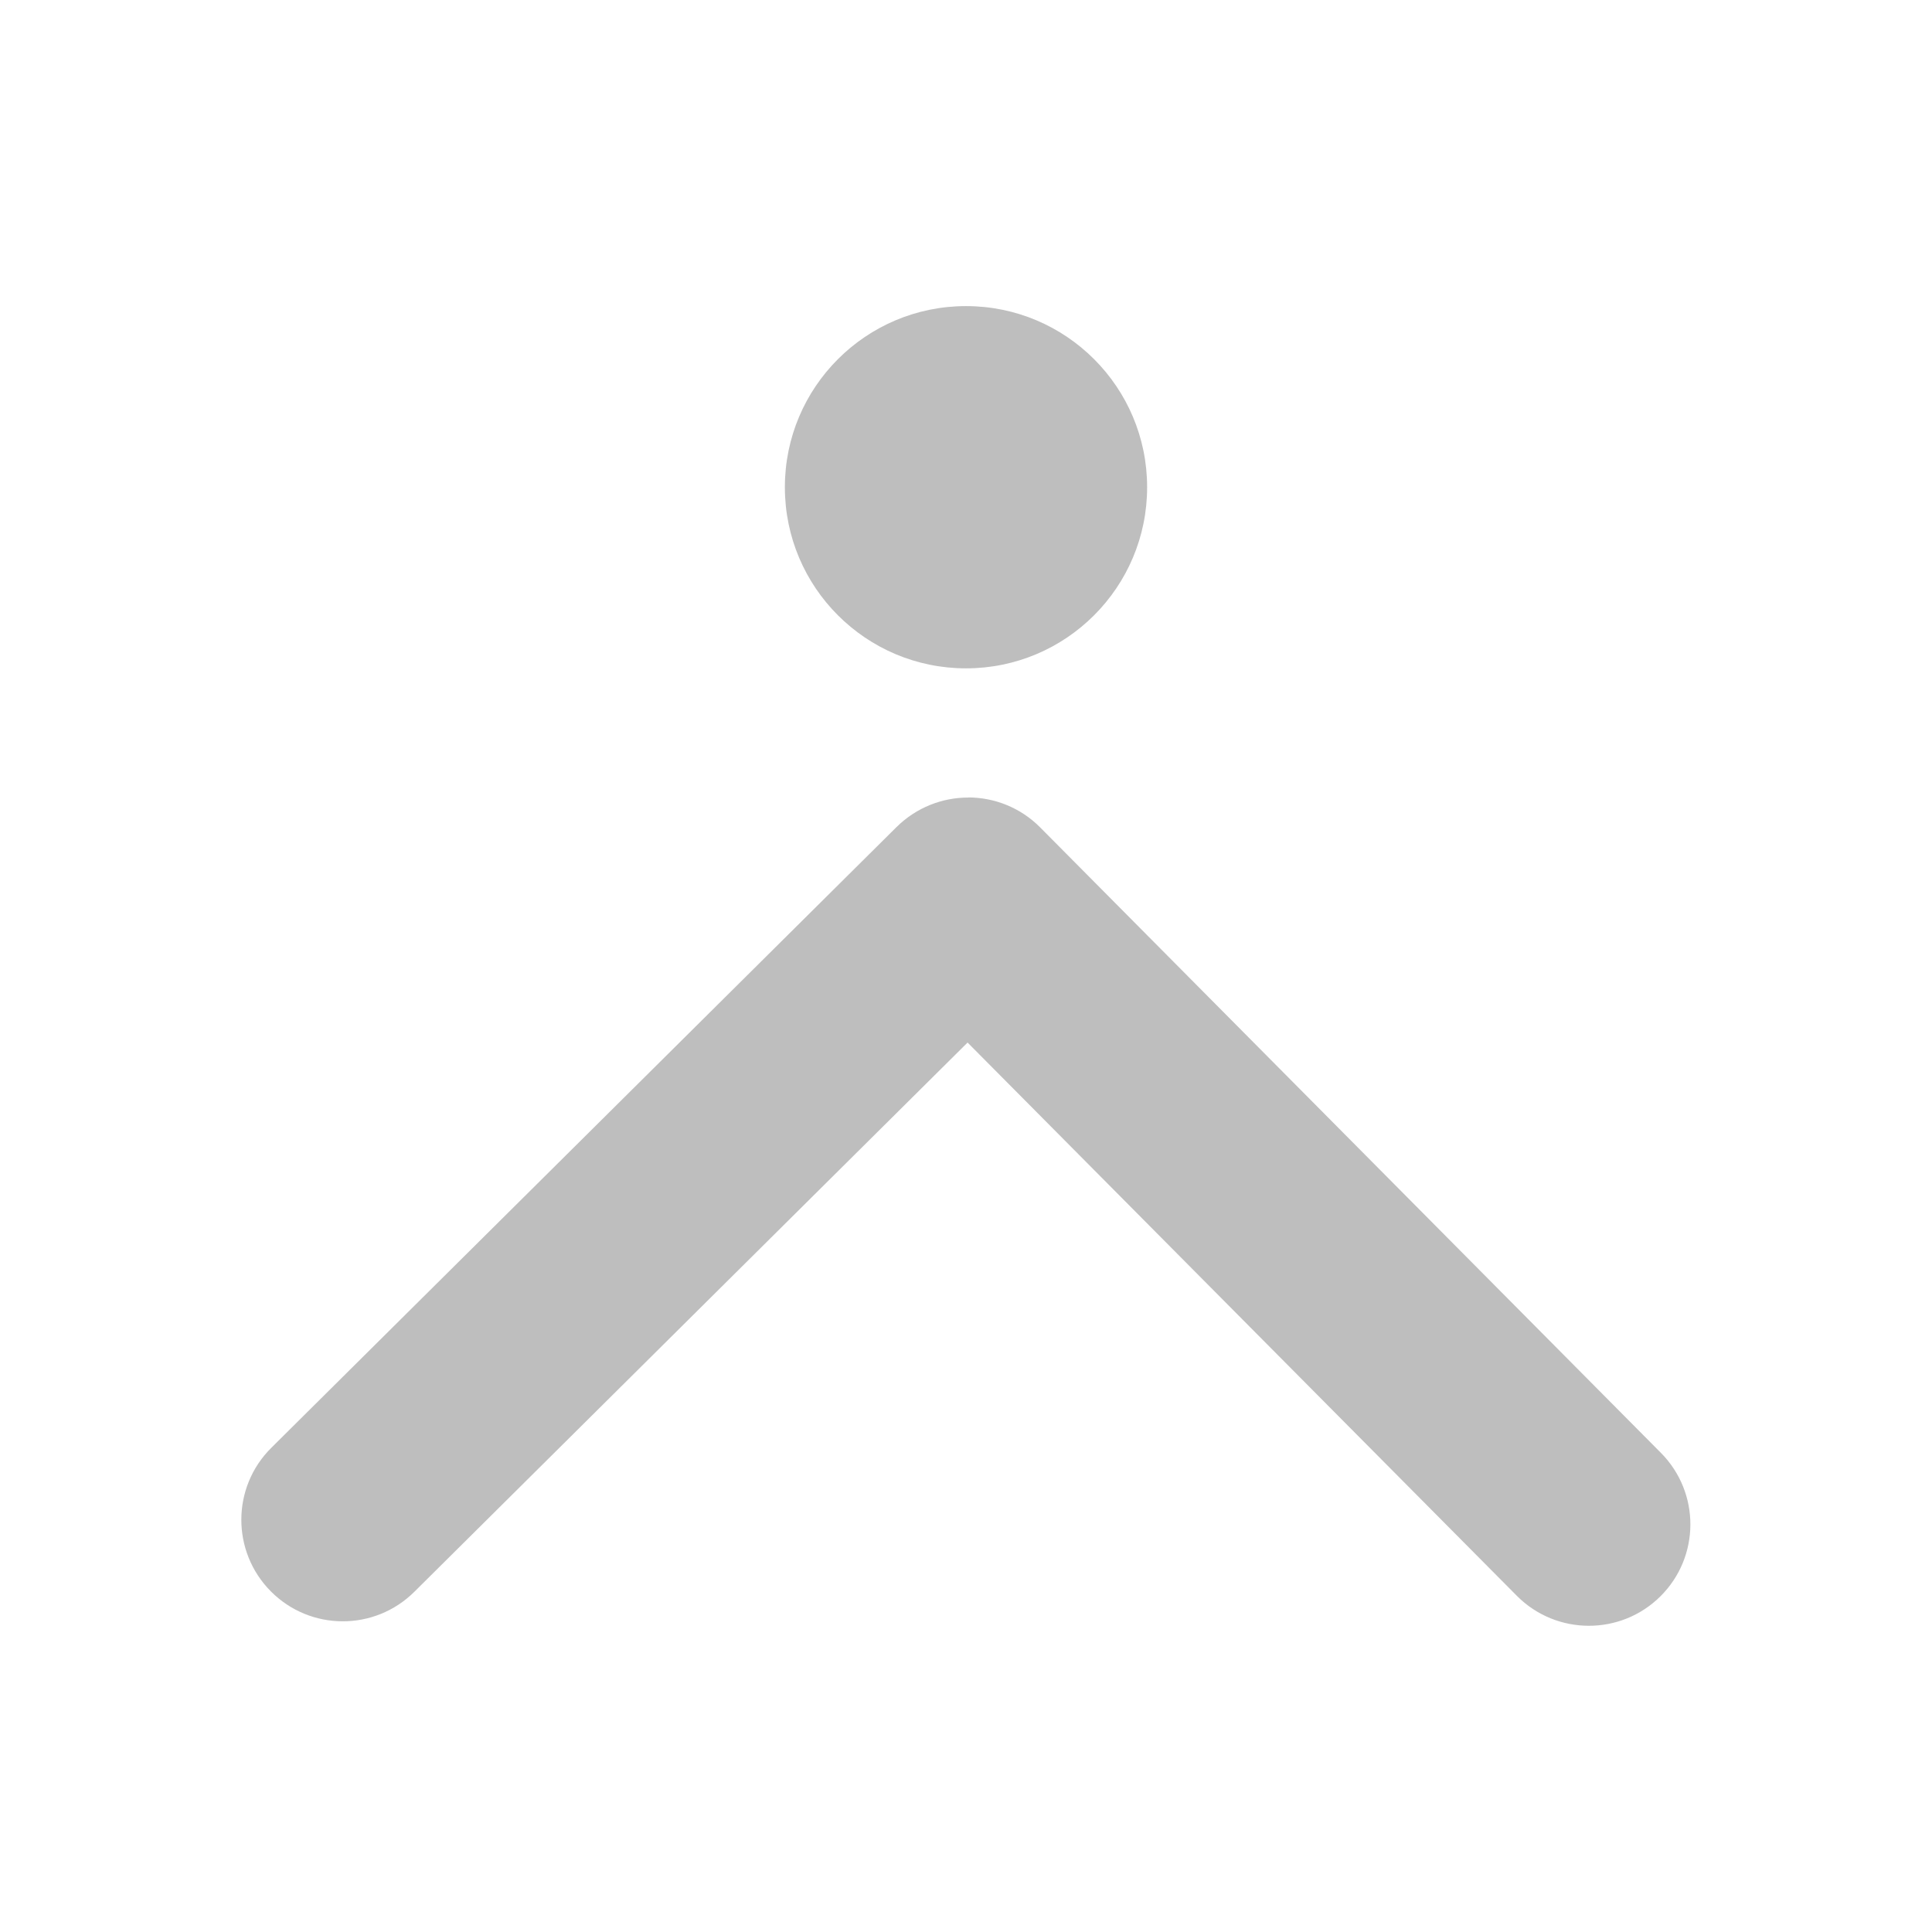
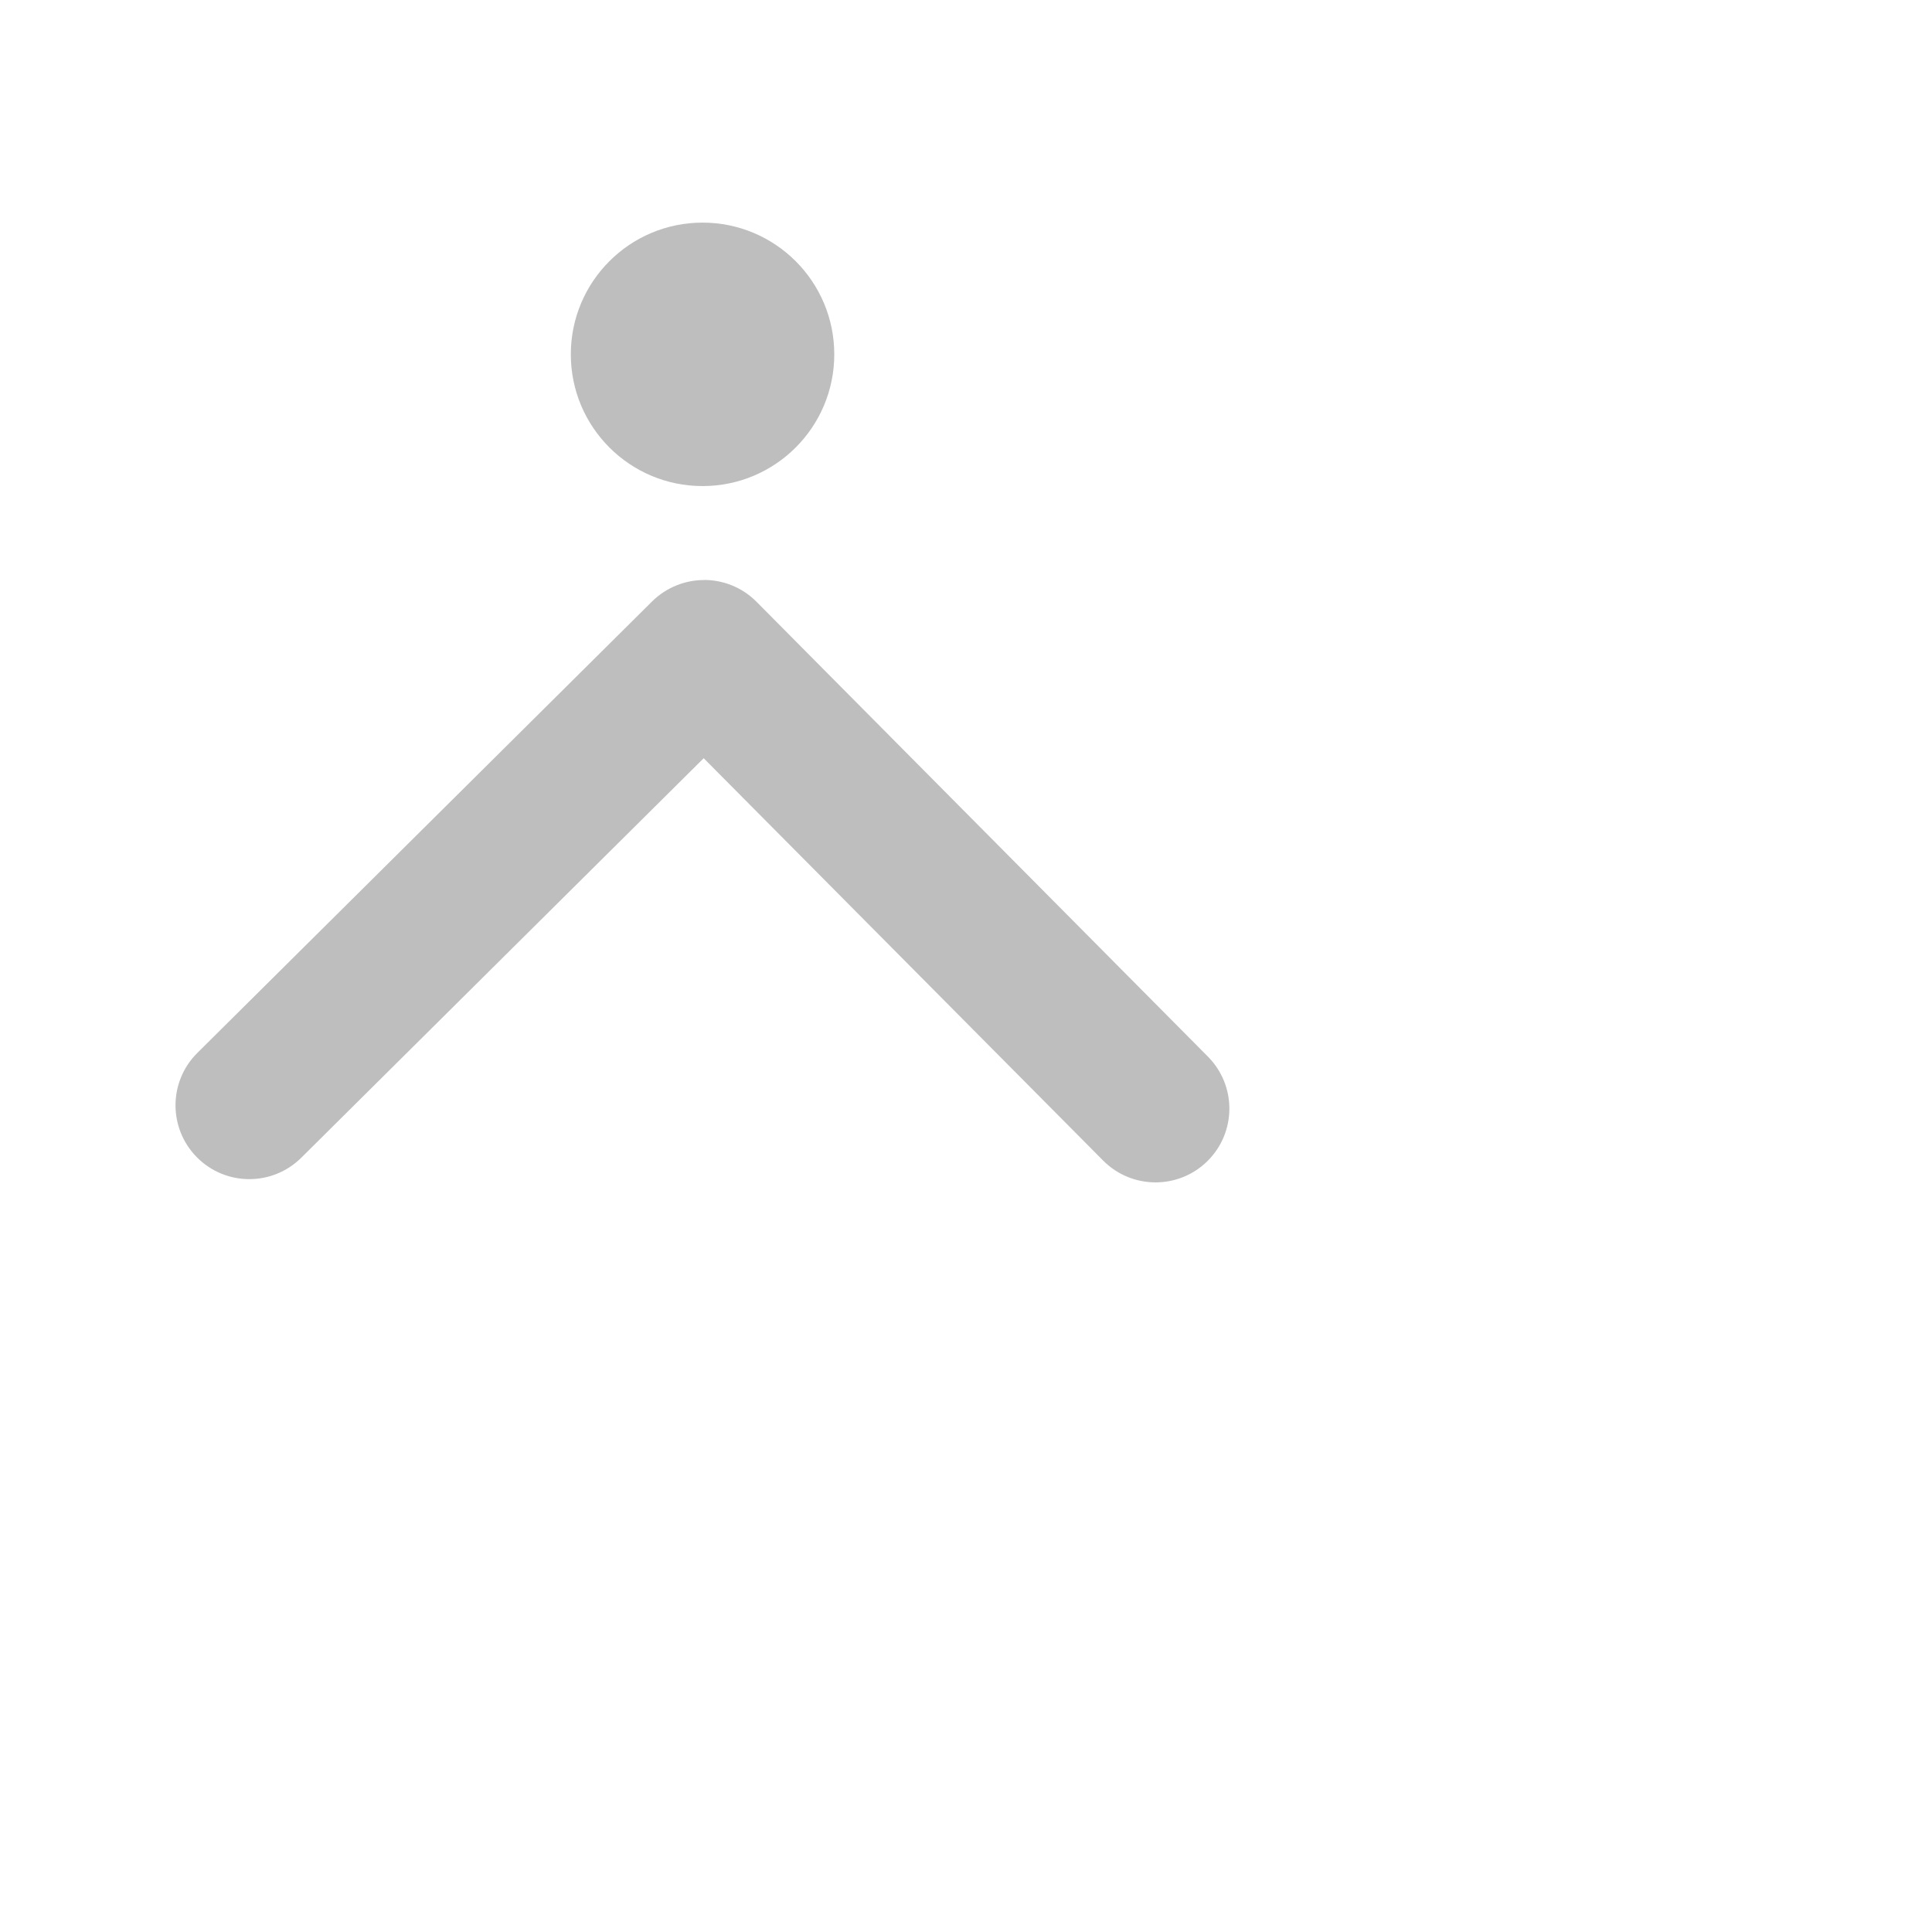
- <svg xmlns="http://www.w3.org/2000/svg" viewBox="0 0 16 16">
-   <path d="m8 2.535a1.5 1.5 0 0 0 -1.5 1.5 1.5 1.5 0 0 0 1.5 1.5 1.5 1.5 0 0 0 1.5-1.5 1.5 1.5 0 0 0 -1.5-1.5zm.021 4.07c-.215-.001-.431.081-.596.244l-5.178 5.141c-.33.327-.331.86-.004 1.189.327.329.858.331 1.188.004l4.582-4.549 4.549 4.582c.327.329.86.331 1.189.004.329-.327.331-.858.004-1.188l-5.141-5.18c-.164-.165-.379-.247-.594-.248z" fill="#bebebe" />
+ <svg xmlns="http://www.w3.org/2000/svg" viewBox="0 0 22 22">
+   <defs id="defs3051">
+     <style type="text/css" id="current-color-scheme">
+      .ColorScheme-Text {
+        color:#bebebe;
+      }
+      </style>
+   </defs>
+   <path style="fill:currentColor;fill-opacity:1;stroke:none" d="m8 2.535a1.5 1.5 0 0 0 -1.5 1.5 1.5 1.5 0 0 0 1.5 1.5 1.5 1.5 0 0 0 1.5-1.5 1.5 1.5 0 0 0 -1.5-1.5zm.021 4.07c-.215-.001-.431.081-.596.244l-5.178 5.141c-.33.327-.331.86-.004 1.189.327.329.858.331 1.188.004l4.582-4.549 4.549 4.582c.327.329.86.331 1.189.004.329-.327.331-.858.004-1.188l-5.141-5.18c-.164-.165-.379-.247-.594-.248z" class="ColorScheme-Text" />
</svg>
